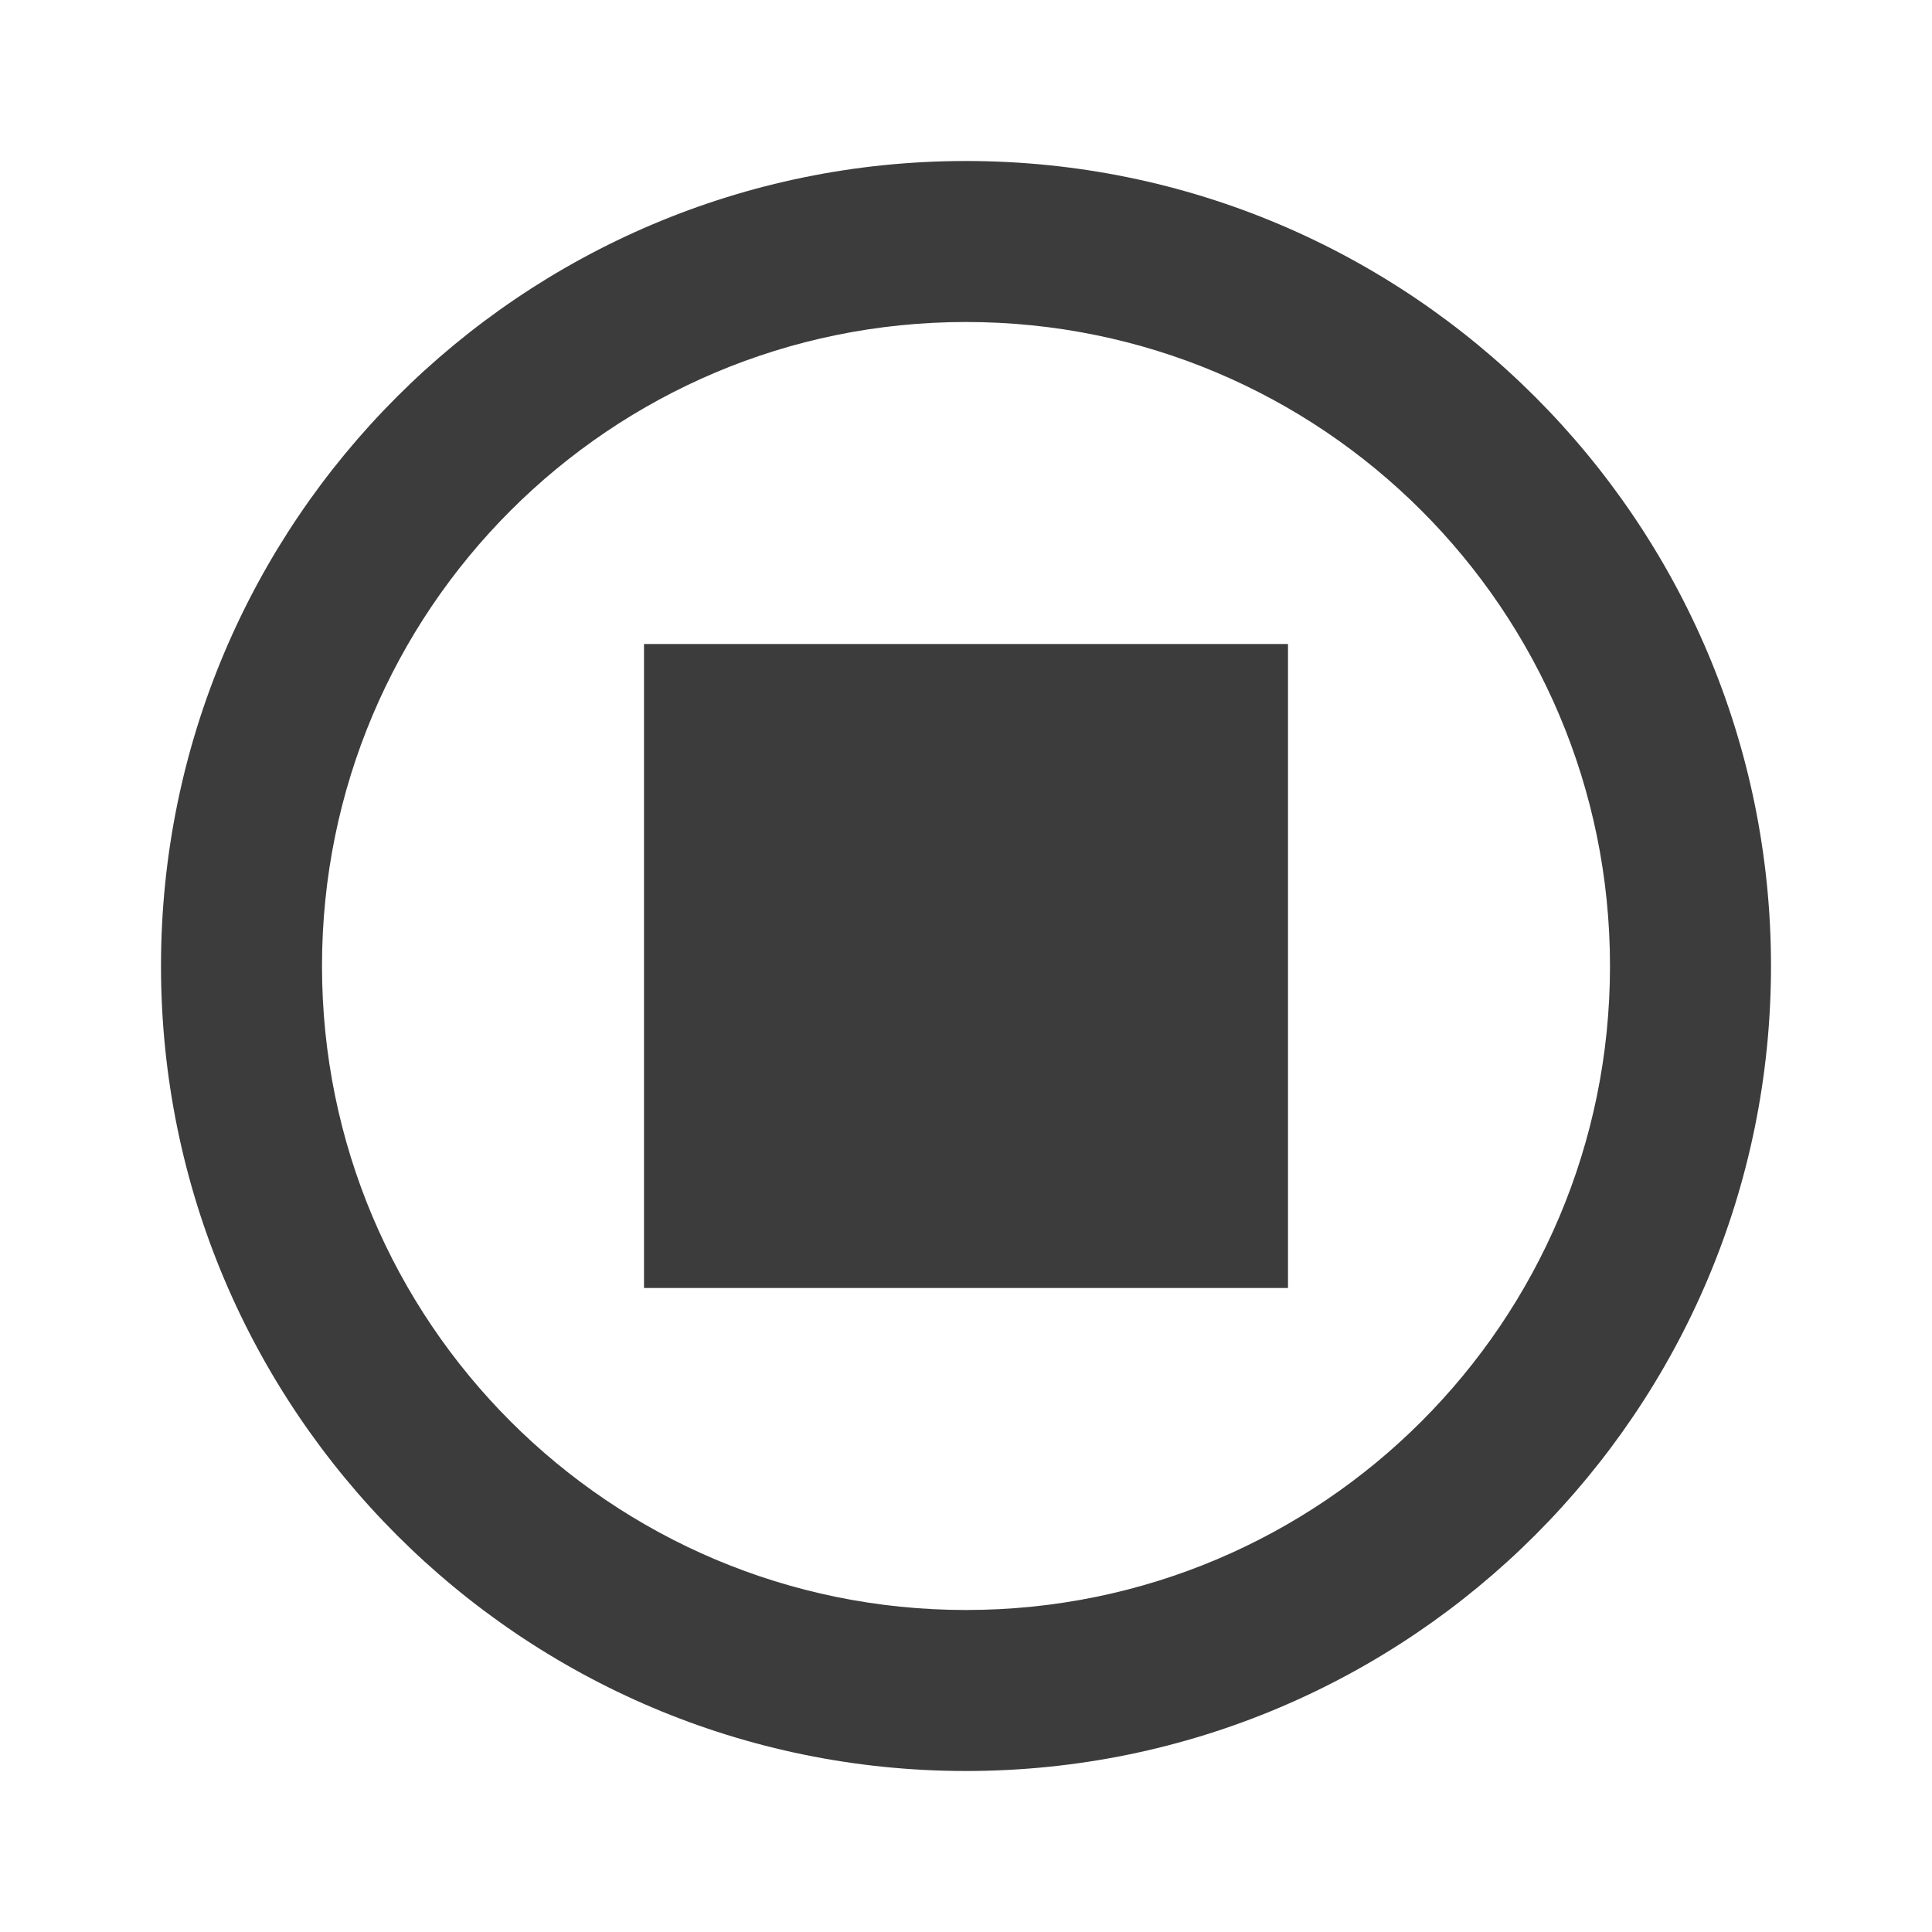
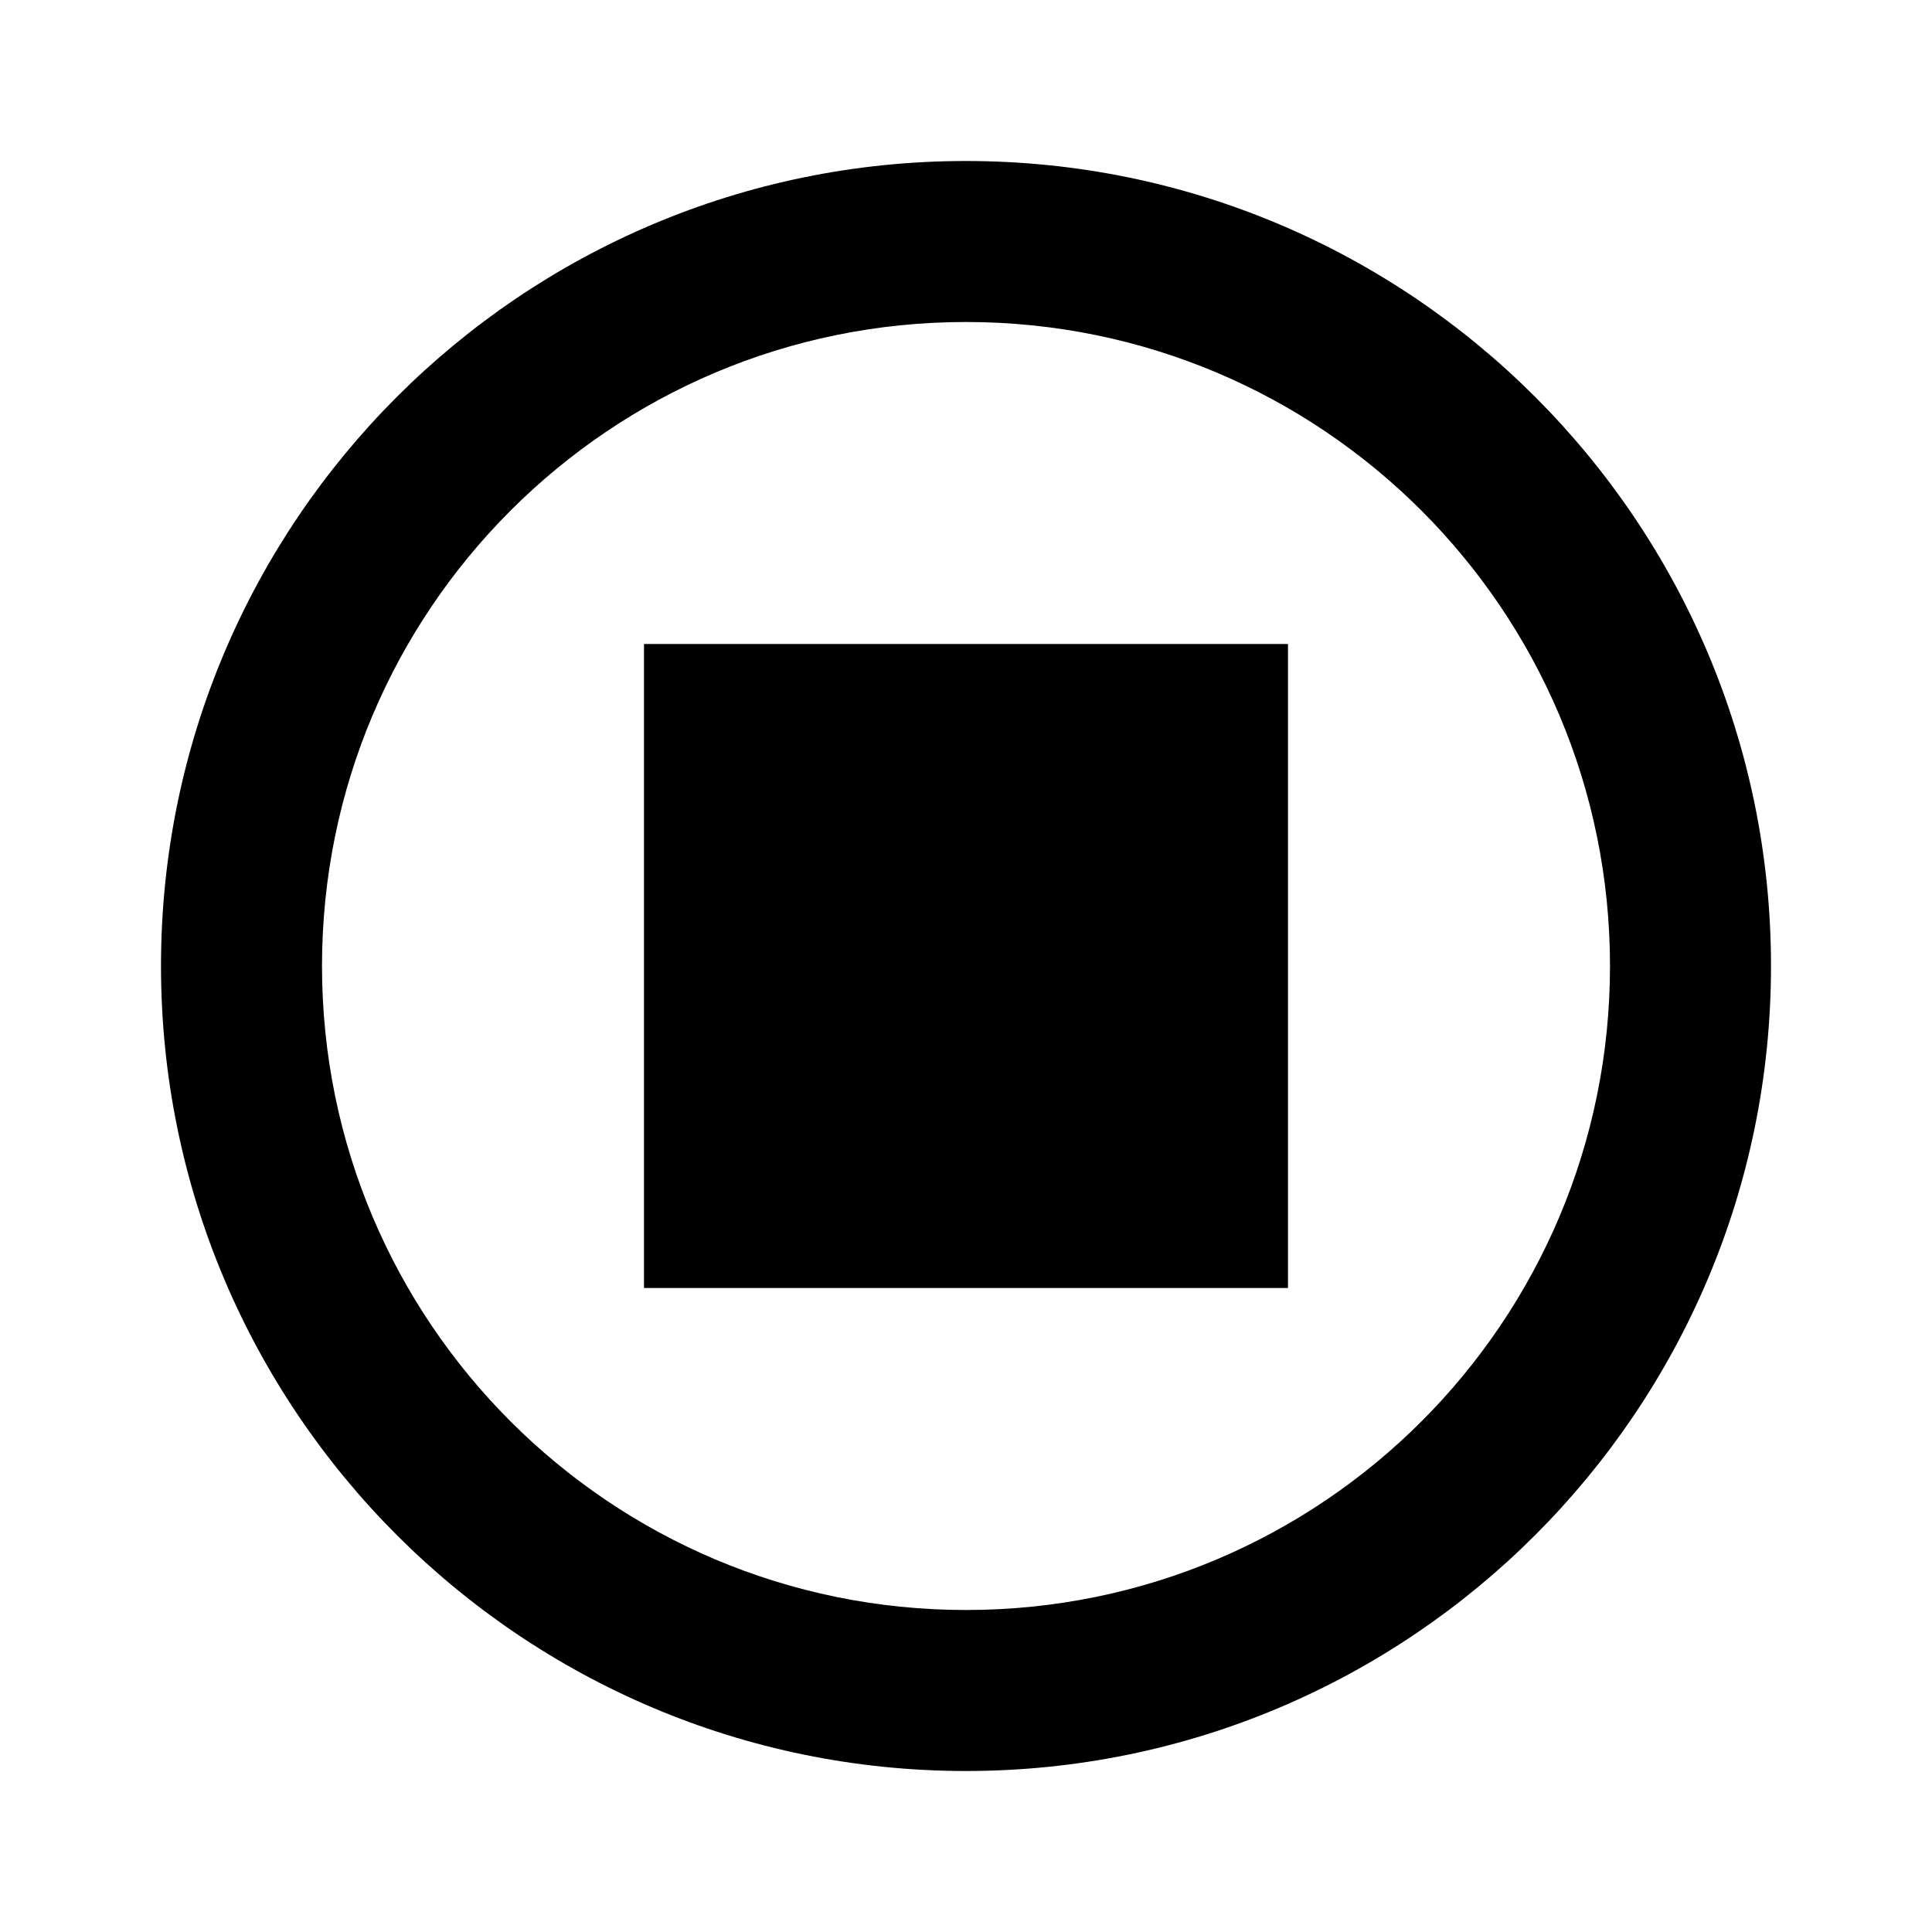
<svg xmlns="http://www.w3.org/2000/svg" width="24" height="24" viewBox="0 0 24 24" fill="none">
-   <path fill="#3C3C3D" d="M12 2C6.48 2 2 6.48 2 12C2 17.52 6.48 22 12 22C17.52 22 22 17.52 22 12C22 6.48 17.52 2 12 2ZM12 20C7.58 20 4 16.42 4 12C4 7.58 7.58 4 12 4C16.42 4 20 7.58 20 12C20 16.42 16.42 20 12 20ZM16 16H8V8H16V16Z" />
+   <path fill="currentColor" d="M12 2C6.48 2 2 6.48 2 12C2 17.52 6.48 22 12 22C17.52 22 22 17.52 22 12C22 6.48 17.52 2 12 2ZM12 20C7.58 20 4 16.42 4 12C4 7.58 7.58 4 12 4C16.42 4 20 7.58 20 12C20 16.42 16.42 20 12 20ZM16 16H8V8H16V16Z" />
</svg>
